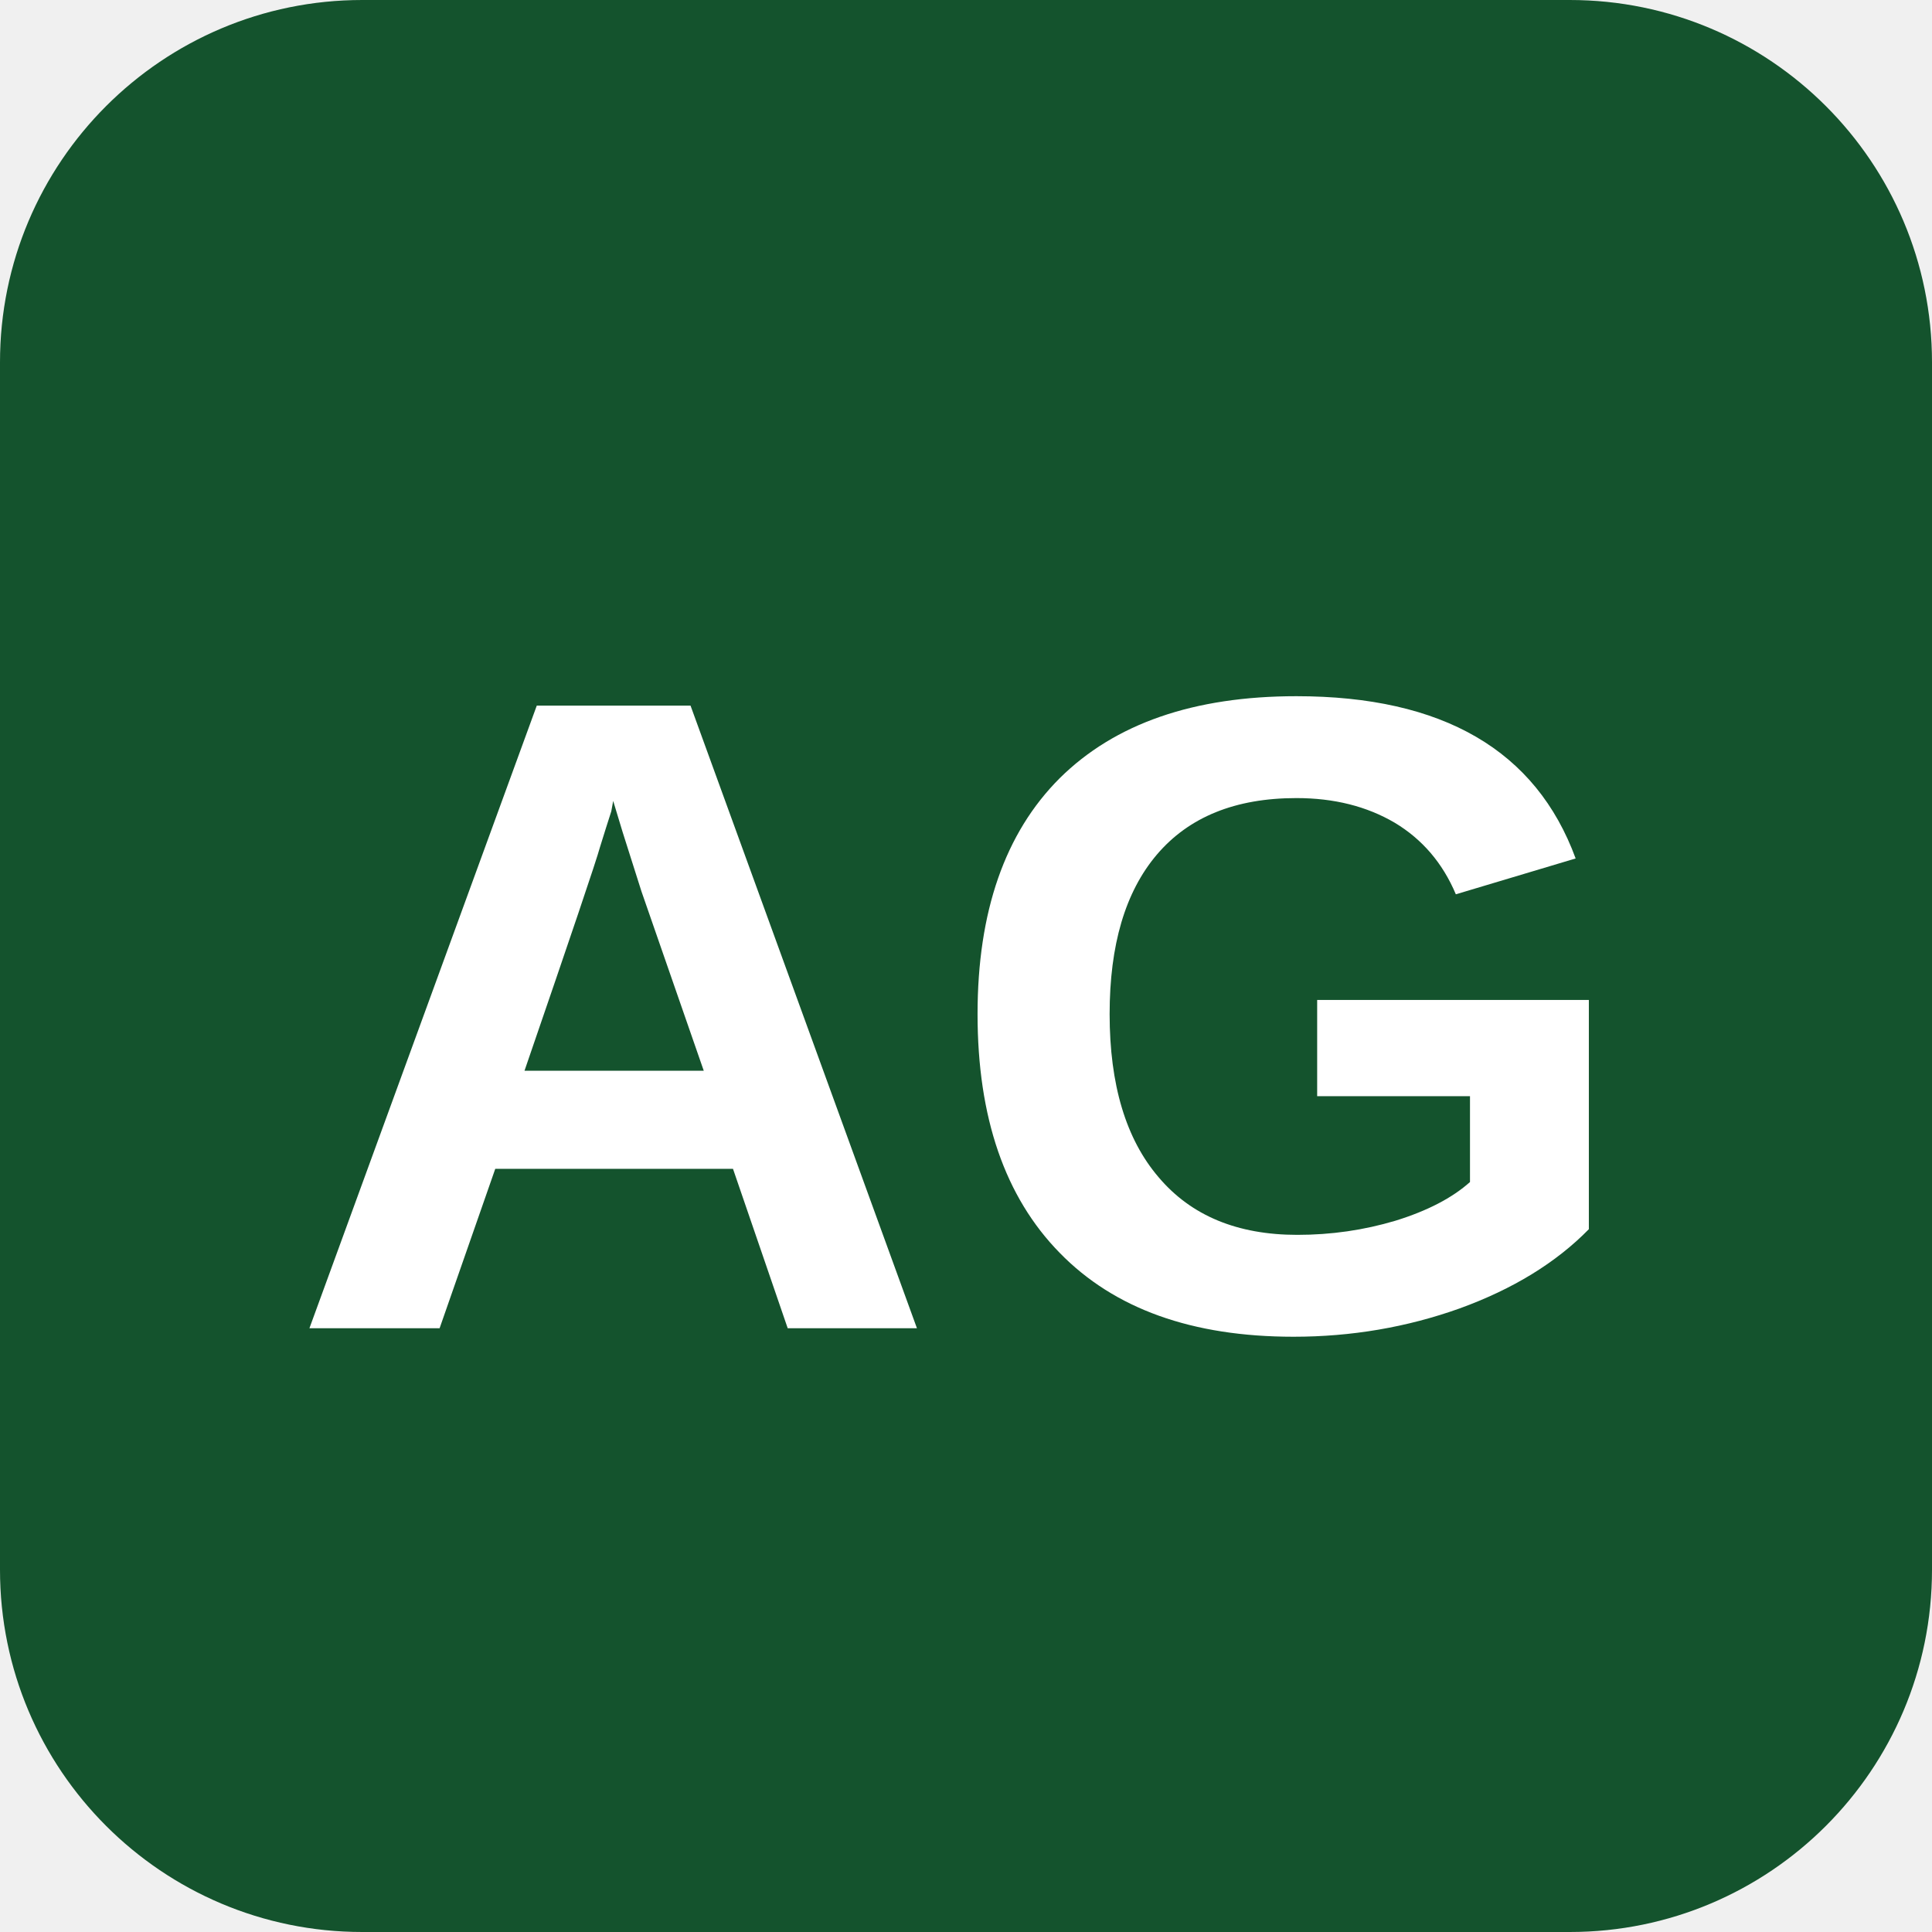
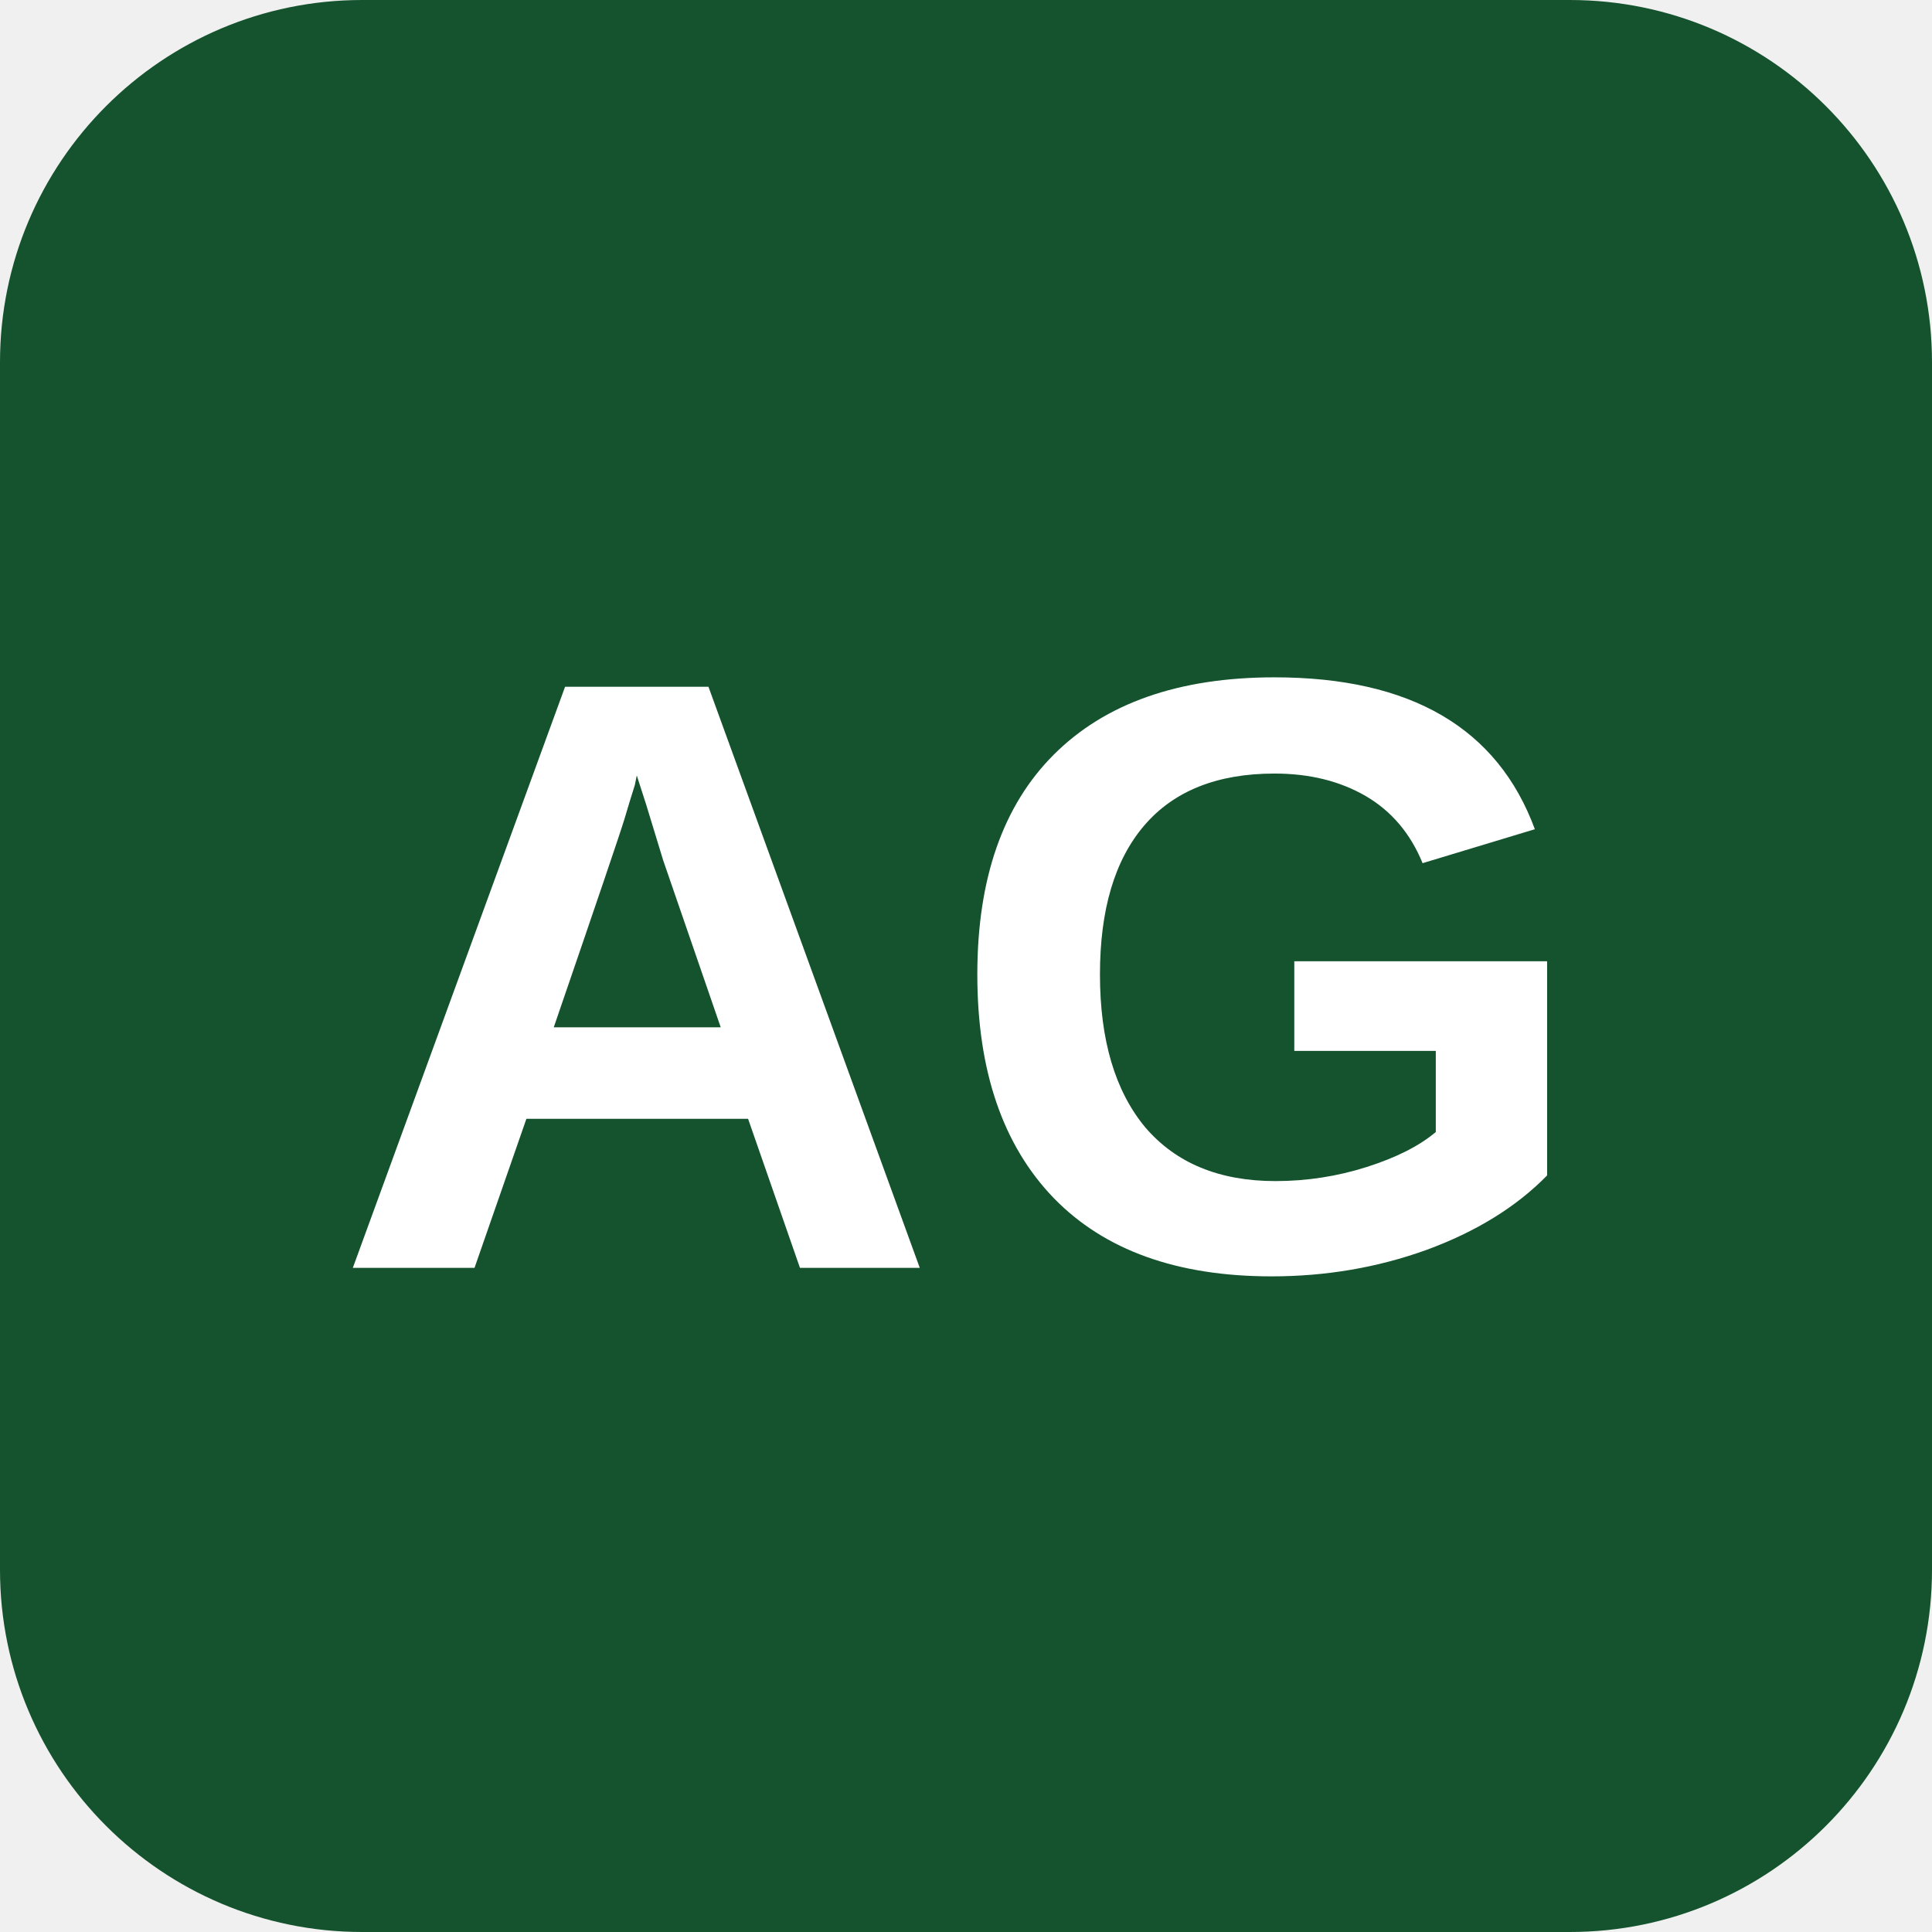
<svg xmlns="http://www.w3.org/2000/svg" width="32" height="32" viewBox="0 0 32 32">
  <rect width="32" height="32" rx="6" fill="#14532d" />
-   <text x="16" y="22" font-family="Arial,Helvetica,sans-serif" font-size="15" font-weight="800" fill="white" text-anchor="middle">AG</text>
+   <text x="16" y="21" font-family="Arial, Helvetica, sans-serif" font-size="14" font-weight="bold" fill="white" text-anchor="middle">AG</text>
</svg>
